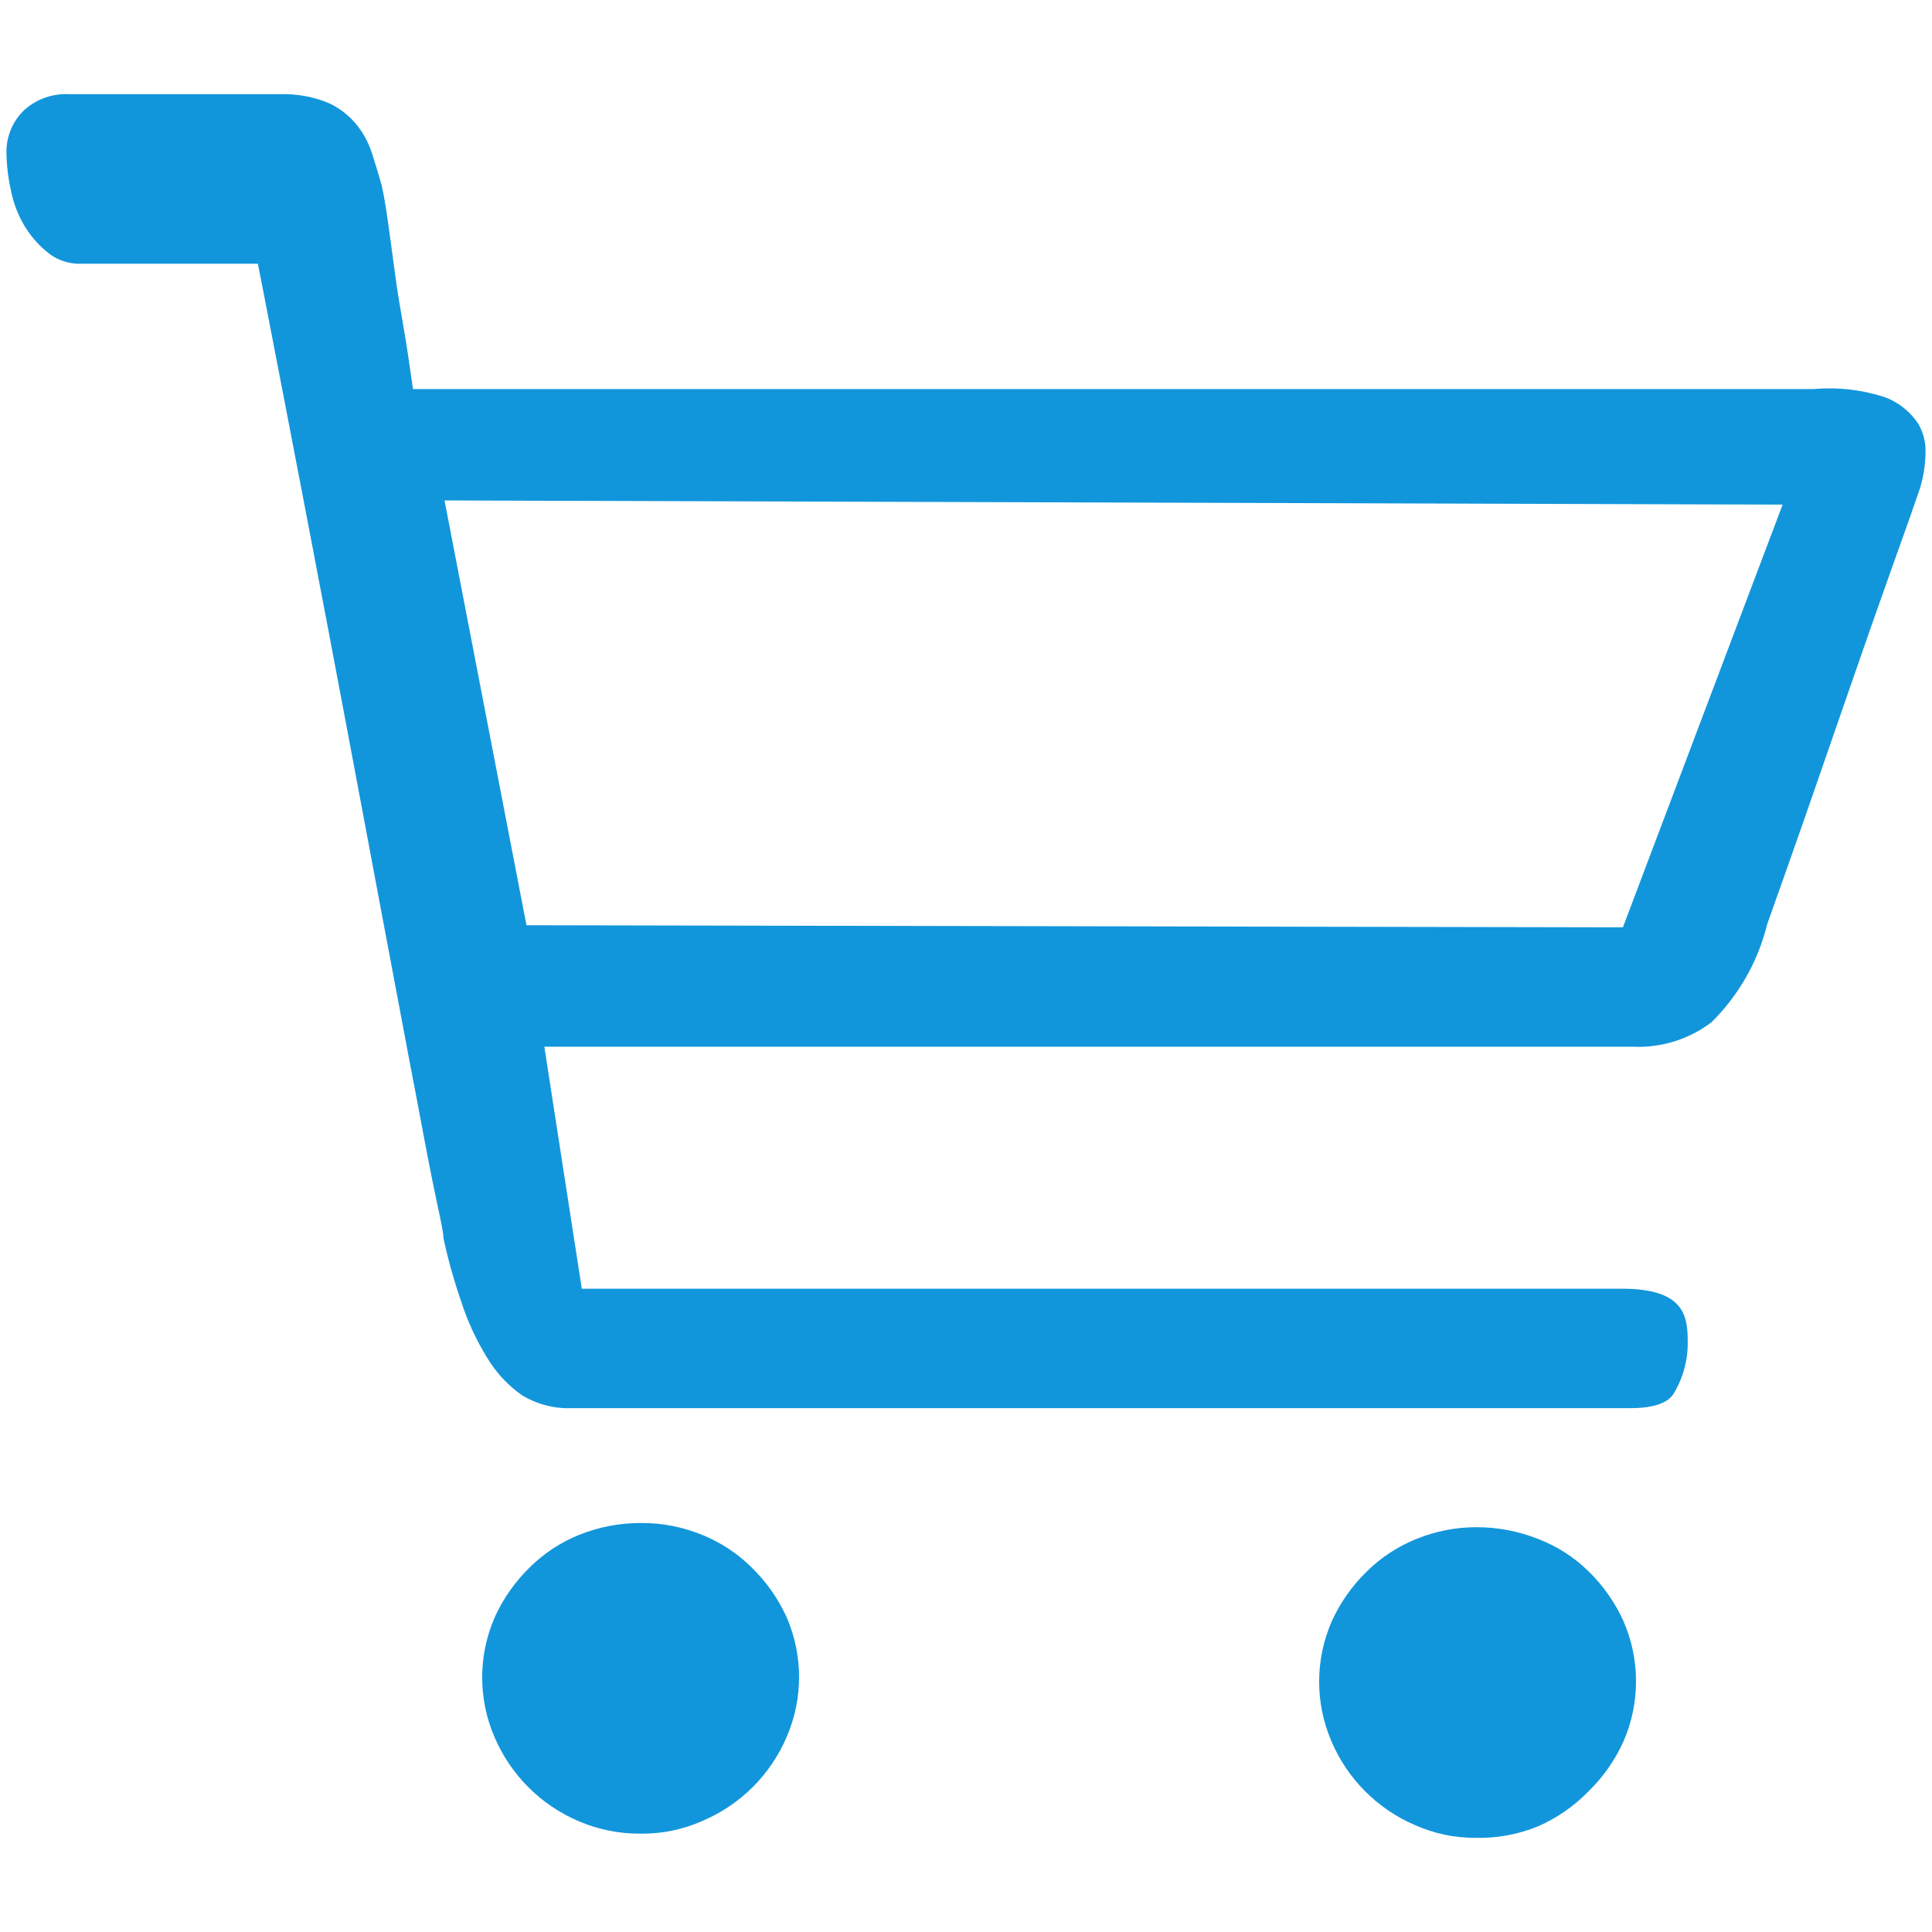
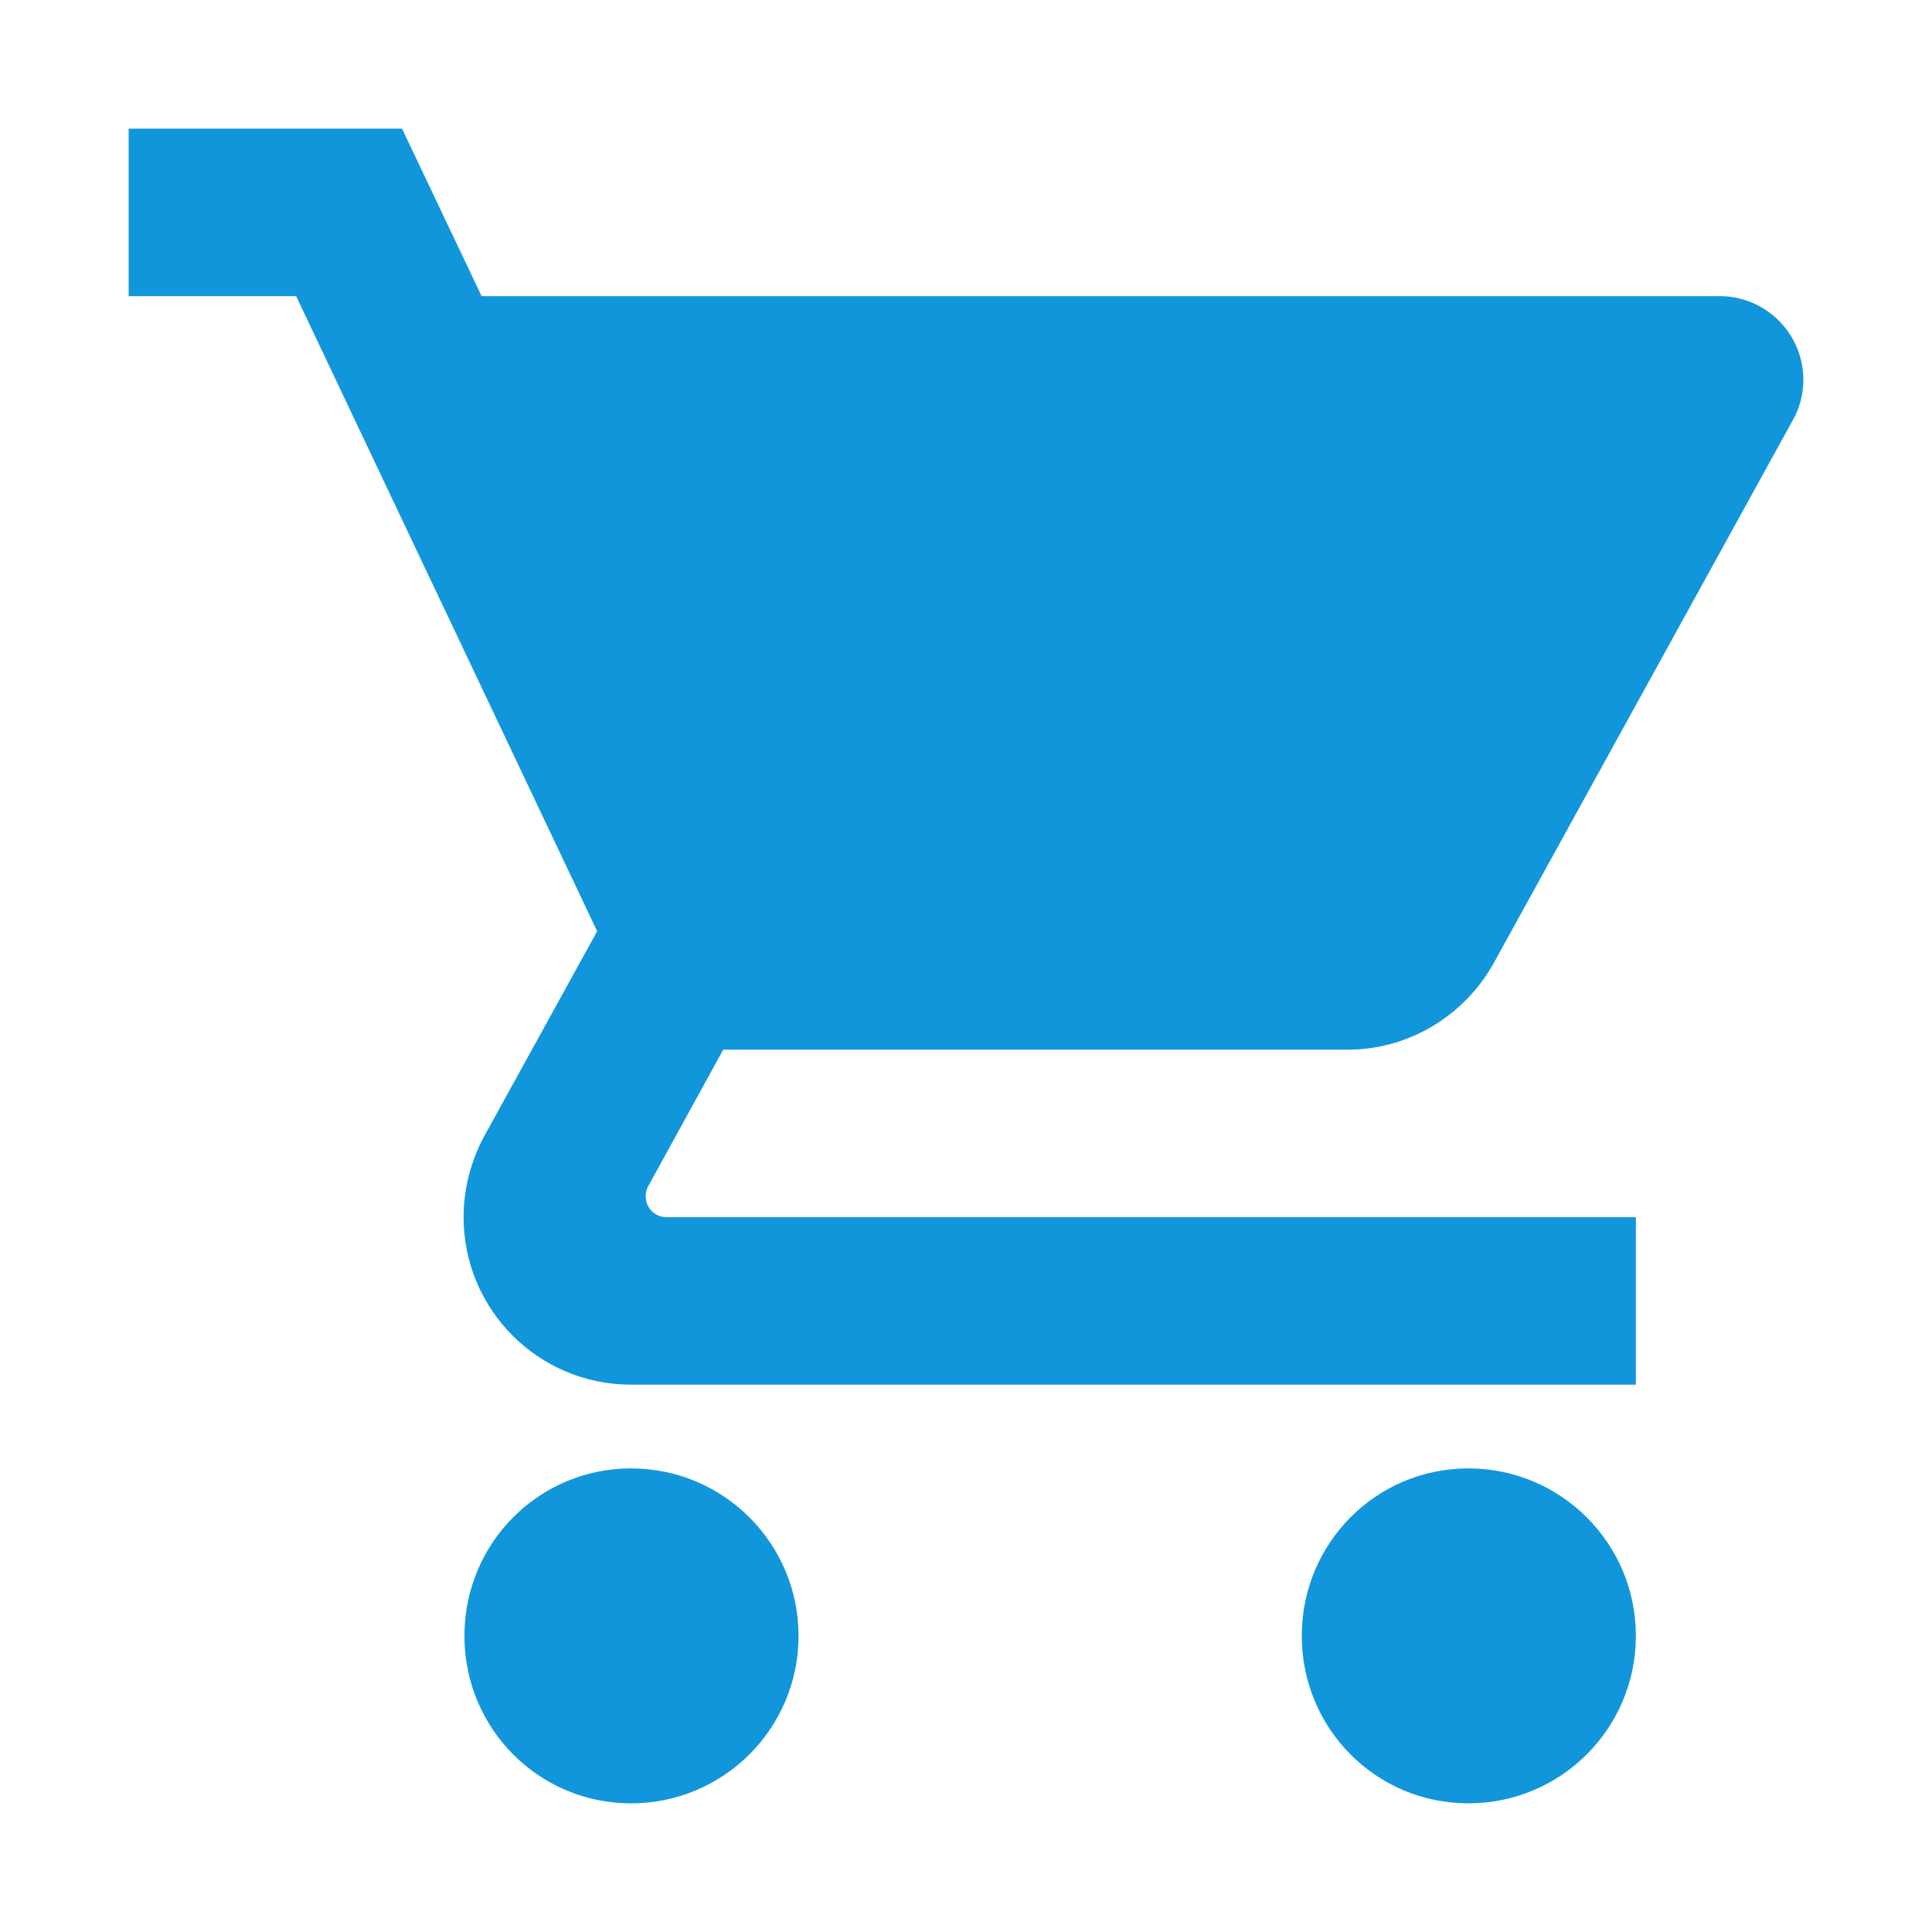
- <svg xmlns="http://www.w3.org/2000/svg" t="1583488228080" class="icon" viewBox="0 0 1024 1024" version="1.1" p-id="12412" width="200" height="200">
+ <svg xmlns="http://www.w3.org/2000/svg" t="1585383388574" class="icon" viewBox="0 0 1024 1024" version="1.1" p-id="5270" width="200" height="200">
  <defs>
    <style type="text/css" />
  </defs>
-   <path d="M781.851 974.094a77.858 77.858 0 0 1-31.734-6.69 84.186 84.186 0 0 1-44.37-44.353 79.947 79.947 0 0 1 0-63.485 86.859 86.859 0 0 1 18.569-26.545 79.486 79.486 0 0 1 26.173-17.251 84.108 84.108 0 0 1 32.102-6.321 88.115 88.115 0 0 1 32.853 6.321 77.855 77.855 0 0 1 26.542 17.08 86.815 86.815 0 0 1 18.555 26.528 79.804 79.804 0 0 1 0 63.485 86.685 86.685 0 0 1-18.555 26.542 84.944 84.944 0 0 1-26.733 18.565 82.278 82.278 0 0 1-33.403 6.124z m-442.484-2.222a81.084 81.084 0 0 1-32.864-6.69 84.466 84.466 0 0 1-44.353-44.37 79.763 79.763 0 0 1 0-63.468 86.685 86.685 0 0 1 18.565-26.545 79.275 79.275 0 0 1 26.16-17.265 86.951 86.951 0 0 1 33.219-6.308 83.9 83.9 0 0 1 32.119 6.308 79.435 79.435 0 0 1 26.173 17.265 87.194 87.194 0 0 1 18.558 26.348 79.872 79.872 0 0 1 0 63.502 84.255 84.255 0 0 1-44.356 44.353 78.159 78.159 0 0 1-33.222 6.871z m521.742-225.529H303.169a47.35 47.35 0 0 1-26.532-6.864 64.884 64.884 0 0 1-18.562-20.043 136.656 136.656 0 0 1-13.739-29.884 289.799 289.799 0 0 1-9.284-33.236c0-3.898-2.594-14.285-5.929-30.799-3.342-16.517-7.045-37.12-11.691-61.058l-15.418-81.862-17.08-90.945c-13.35-71.035-28.583-150.593-45.66-238.705l-2.594-13.169H43.875a27.331 27.331 0 0 1-16.889-4.642 53.692 53.692 0 0 1-13.554-14.664 58.109 58.109 0 0 1-7.424-18.562A99.625 99.625 0 0 1 3.413 80.937a30.652 30.652 0 0 1 9.458-22.644 33.038 33.038 0 0 1 24.136-8.349h111.36a61.321 61.321 0 0 1 26.173 4.82 41.796 41.796 0 0 1 14.469 11.322 47.104 47.104 0 0 1 7.994 14.66c2.092 6.56 3.826 12.254 5.192 17.08 1.116 4.632 2.42 12.247 3.71 21.709 1.304 9.469 2.792 20.791 4.27 31.362 1.492 10.585 4.639 26.545 6.69 41.4l2.034 13.92h742.438a94.365 94.365 0 0 1 38.615 4.635 37.123 37.123 0 0 1 16.521 13.36 28.348 28.348 0 0 1 4.082 16.152 68.031 68.031 0 0 1-2.966 18.562c-2.106 6.311-6.69 19.302-13.739 38.977a6111.457 6111.457 0 0 0-23.002 65.519l-24.518 70.717a11156.289 11156.289 0 0 1-19.671 55.685 110.114 110.114 0 0 1-29.512 51.971 64.068 64.068 0 0 1-41.574 12.998H288.512l19.852 128.246h551.264c32.106 0 34.888 13.558 34.888 27.29a51.746 51.746 0 0 1-7.608 28.583c-3.154 4.826-10.759 7.421-22.463 7.421h-3.338v0.01zM279.04 490.39l581.137 1.116 84.64-224.034-709.209-2.225 43.431 225.143z" p-id="12413" fill="#1296db" />
+   <path d="M334.476 778.285c-49.041 0-88.317 39.721-88.317 88.762 0 49.041 39.278 88.762 88.317 88.762s88.762-39.721 88.762-88.762C423.238 818.006 383.517 778.285 334.476 778.285zM68.191 68.191l0 88.762 88.762 0L316.502 493.582l-59.915 108.733c-6.879 12.87-10.874 27.295-10.874 42.827 0 49.041 39.721 88.762 88.762 88.762l532.571 0 0-88.762L353.338 645.142c-6.214 0-11.096-4.882-11.096-11.096 0-1.997 0.444-3.772 1.331-5.325l39.721-72.341 330.637 0c33.286 0 62.355-18.418 77.667-45.712l158.662-288.032c3.551-6.214 5.547-13.536 5.547-21.303 0-24.631-19.972-44.381-44.381-44.381L255.257 156.953l-42.162-88.762C213.094 68.191 68.191 68.191 68.191 68.191zM778.285 778.285c-49.041 0-88.317 39.721-88.317 88.762 0 49.041 39.278 88.762 88.317 88.762 49.041 0 88.762-39.721 88.762-88.762C867.046 818.006 827.326 778.285 778.285 778.285z" p-id="5271" fill="#1296db" />
</svg>
